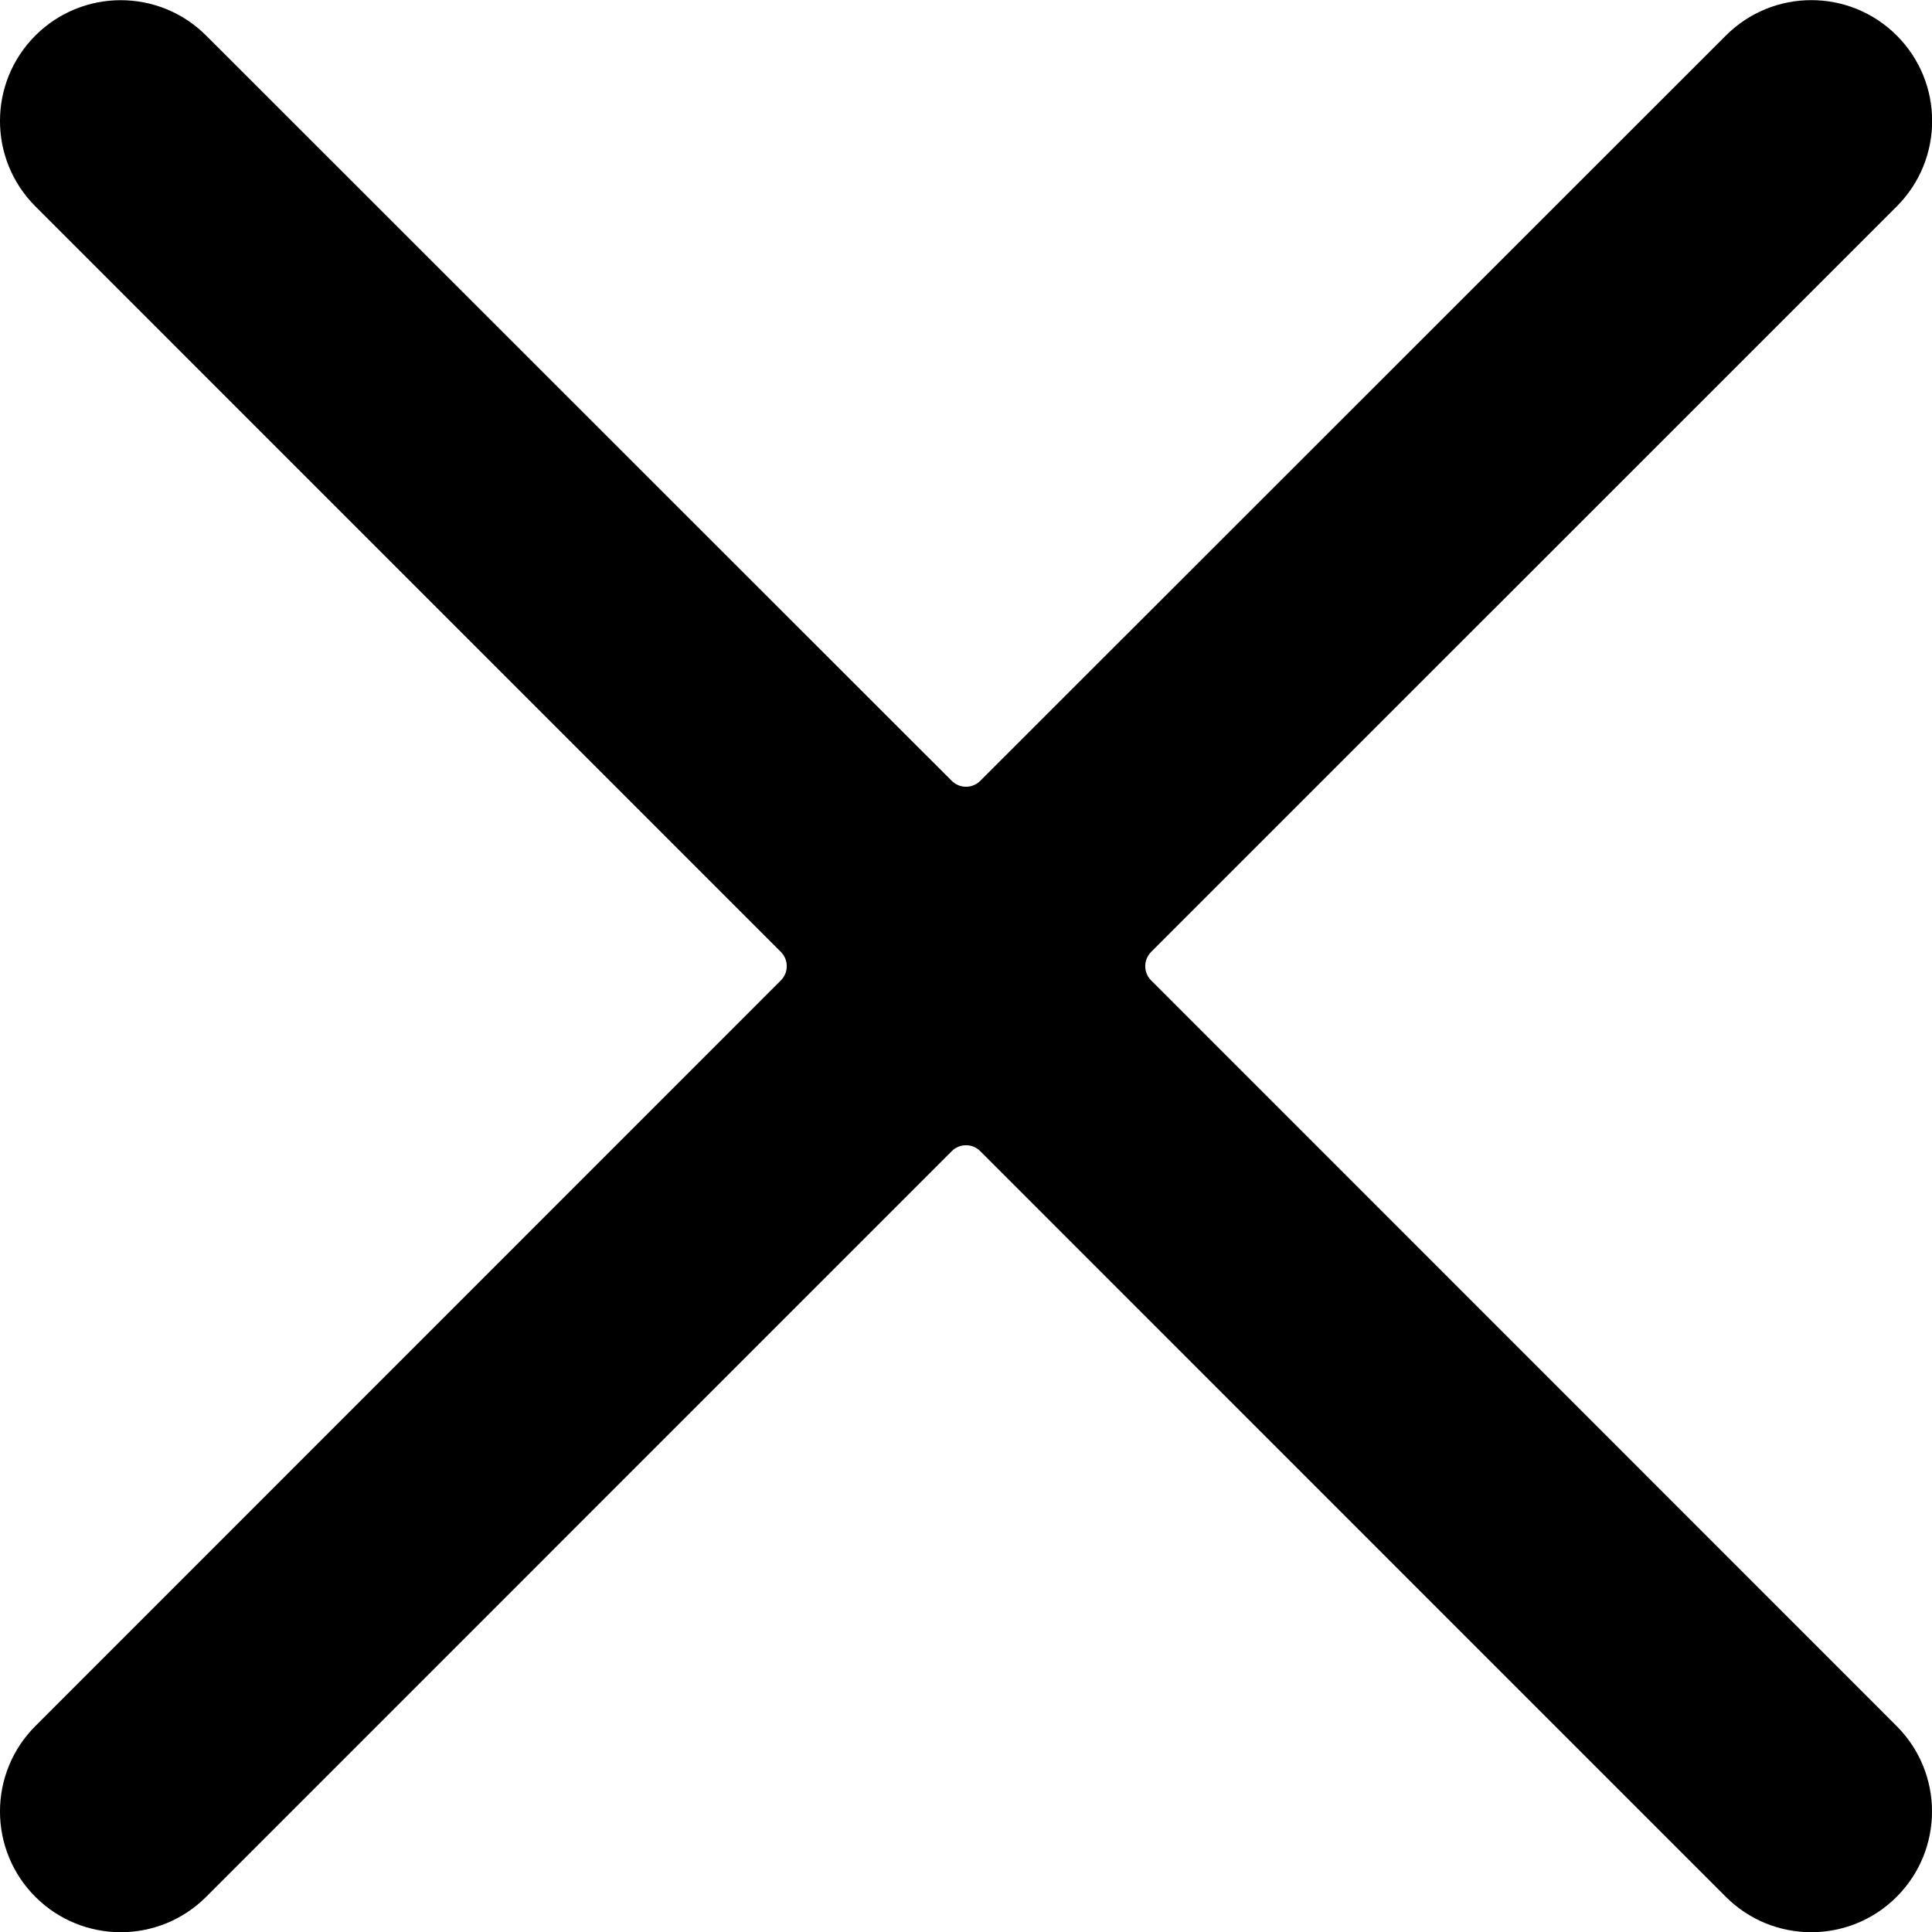
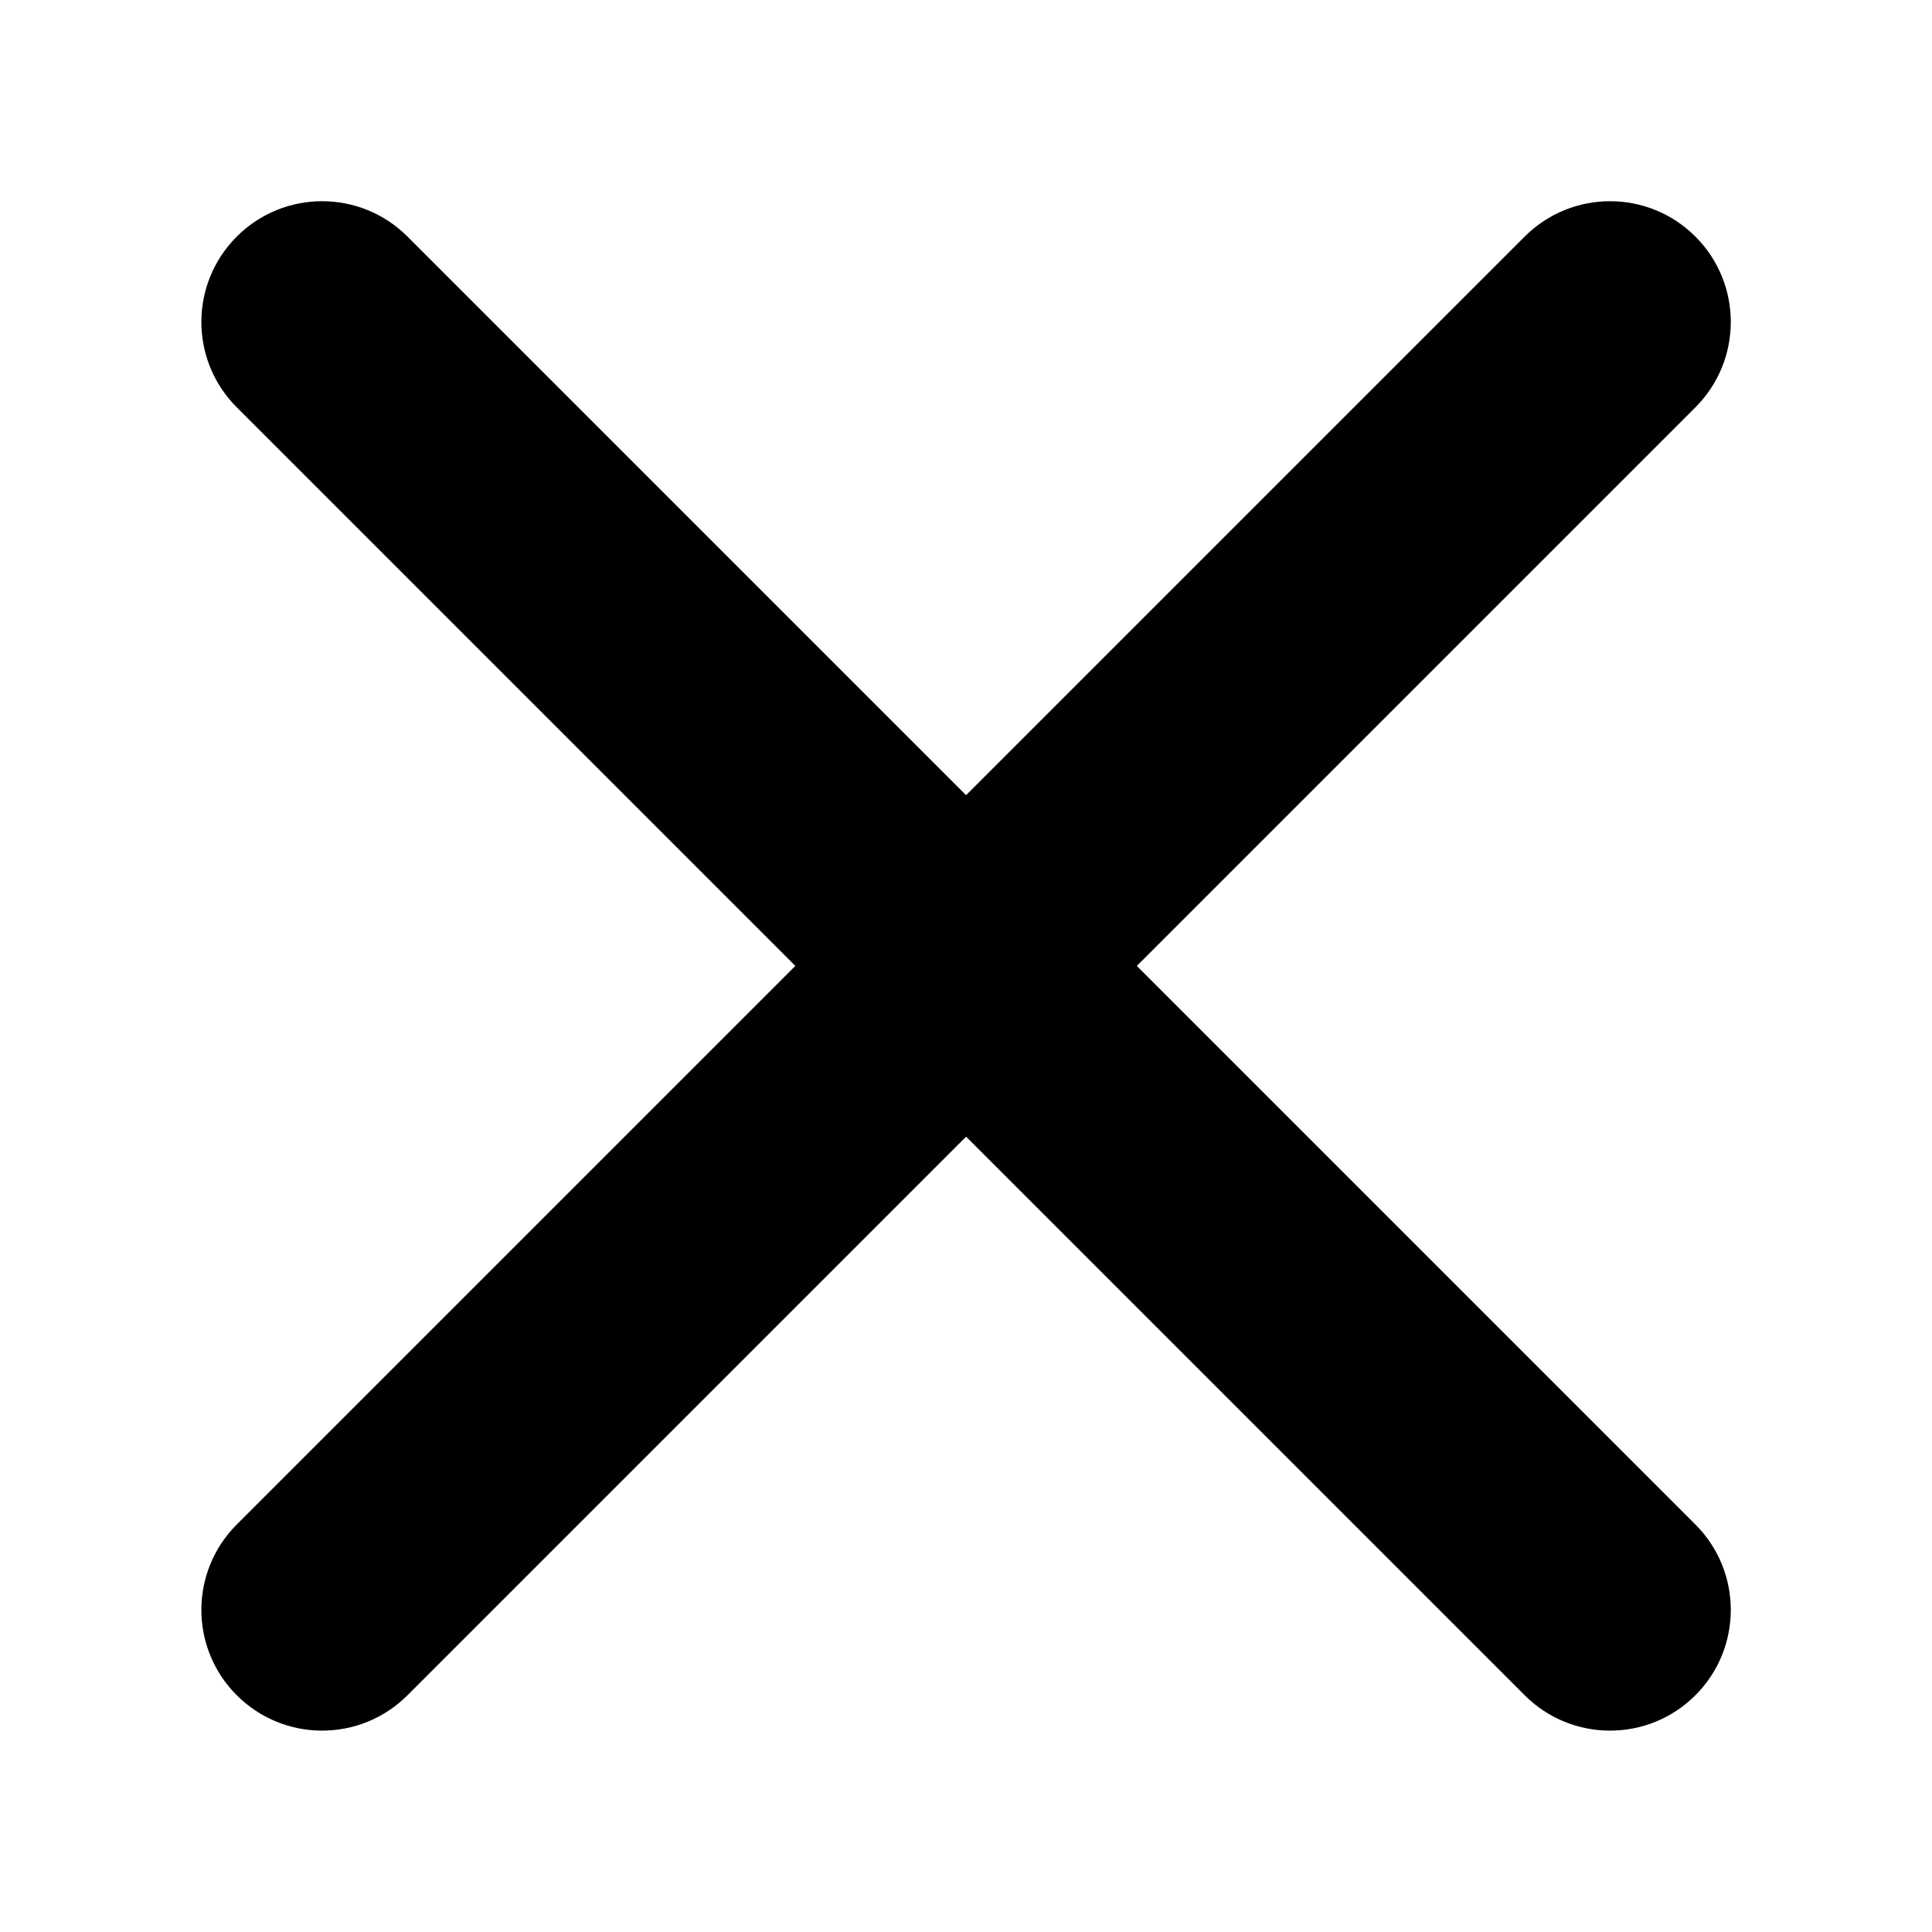
- <svg xmlns="http://www.w3.org/2000/svg" viewBox="0 0 24 24">
-   <path d="m14.3 12.179a.25.25 0 0 1 0-.354l9.263-9.262a1.5 1.5 0 0 0 -2.124-2.121l-9.262 9.258a.25.25 0 0 1 -.354 0l-9.262-9.258a1.5 1.5 0 0 0 -2.122 2.121l9.261 9.262a.25.25 0 0 1 0 .354l-9.261 9.263a1.5 1.5 0 0 0 2.122 2.121l9.262-9.263a.25.25 0 0 1 .354 0l9.262 9.263a1.5 1.5 0 0 0 2.122-2.121z" />
+ <svg xmlns="http://www.w3.org/2000/svg" fill="none" height="24" viewBox="0 0 24 24" width="24">
+   <path d="m18.94 2.939c.586-.586 1.535-.586 2.121 0 .586.586.586 1.535 0 2.121l-6.939 6.939 6.939 6.939c.586.586.586 1.535 0 2.121-.586.586-1.535.586-2.121 0l-6.939-6.939-6.939 6.939c-.586.586-1.535.586-2.121 0-.586-.586-.586-1.535 0-2.121l6.939-6.939-6.939-6.939c-.586-.586-.586-1.535 0-2.121.586-.586 1.535-.586 2.121 0l6.939 6.939z" fill="#000" />
</svg>
